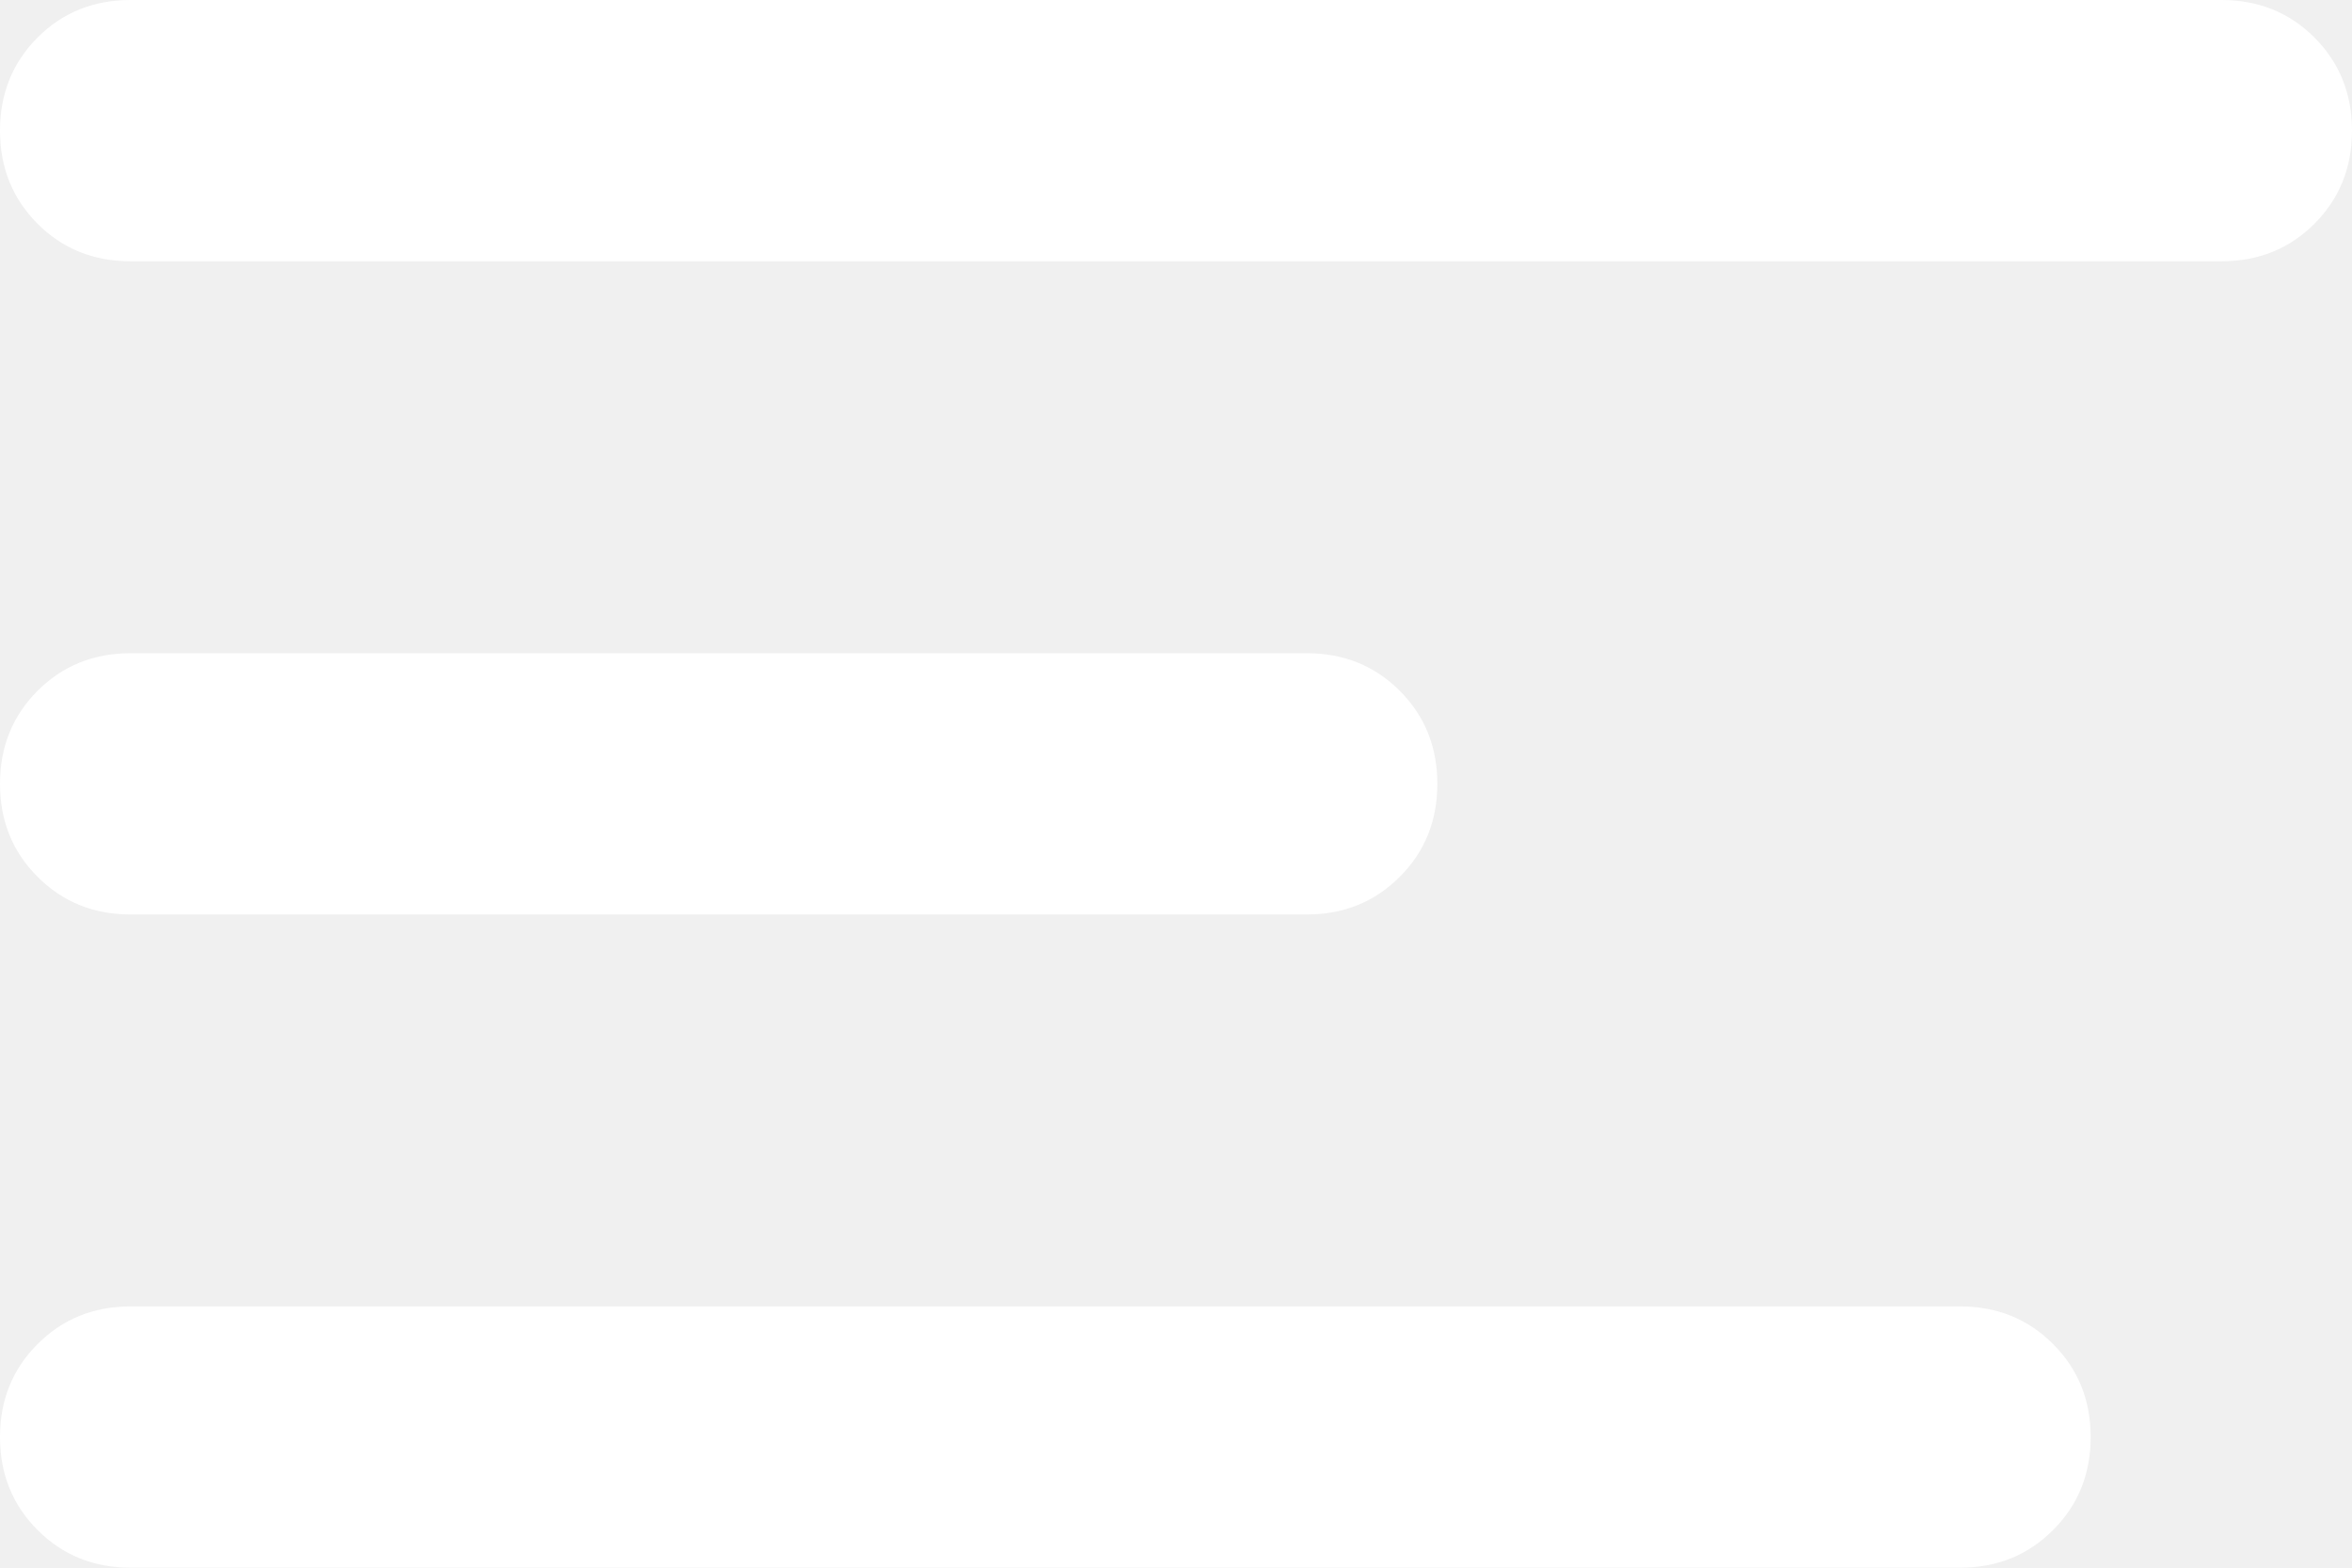
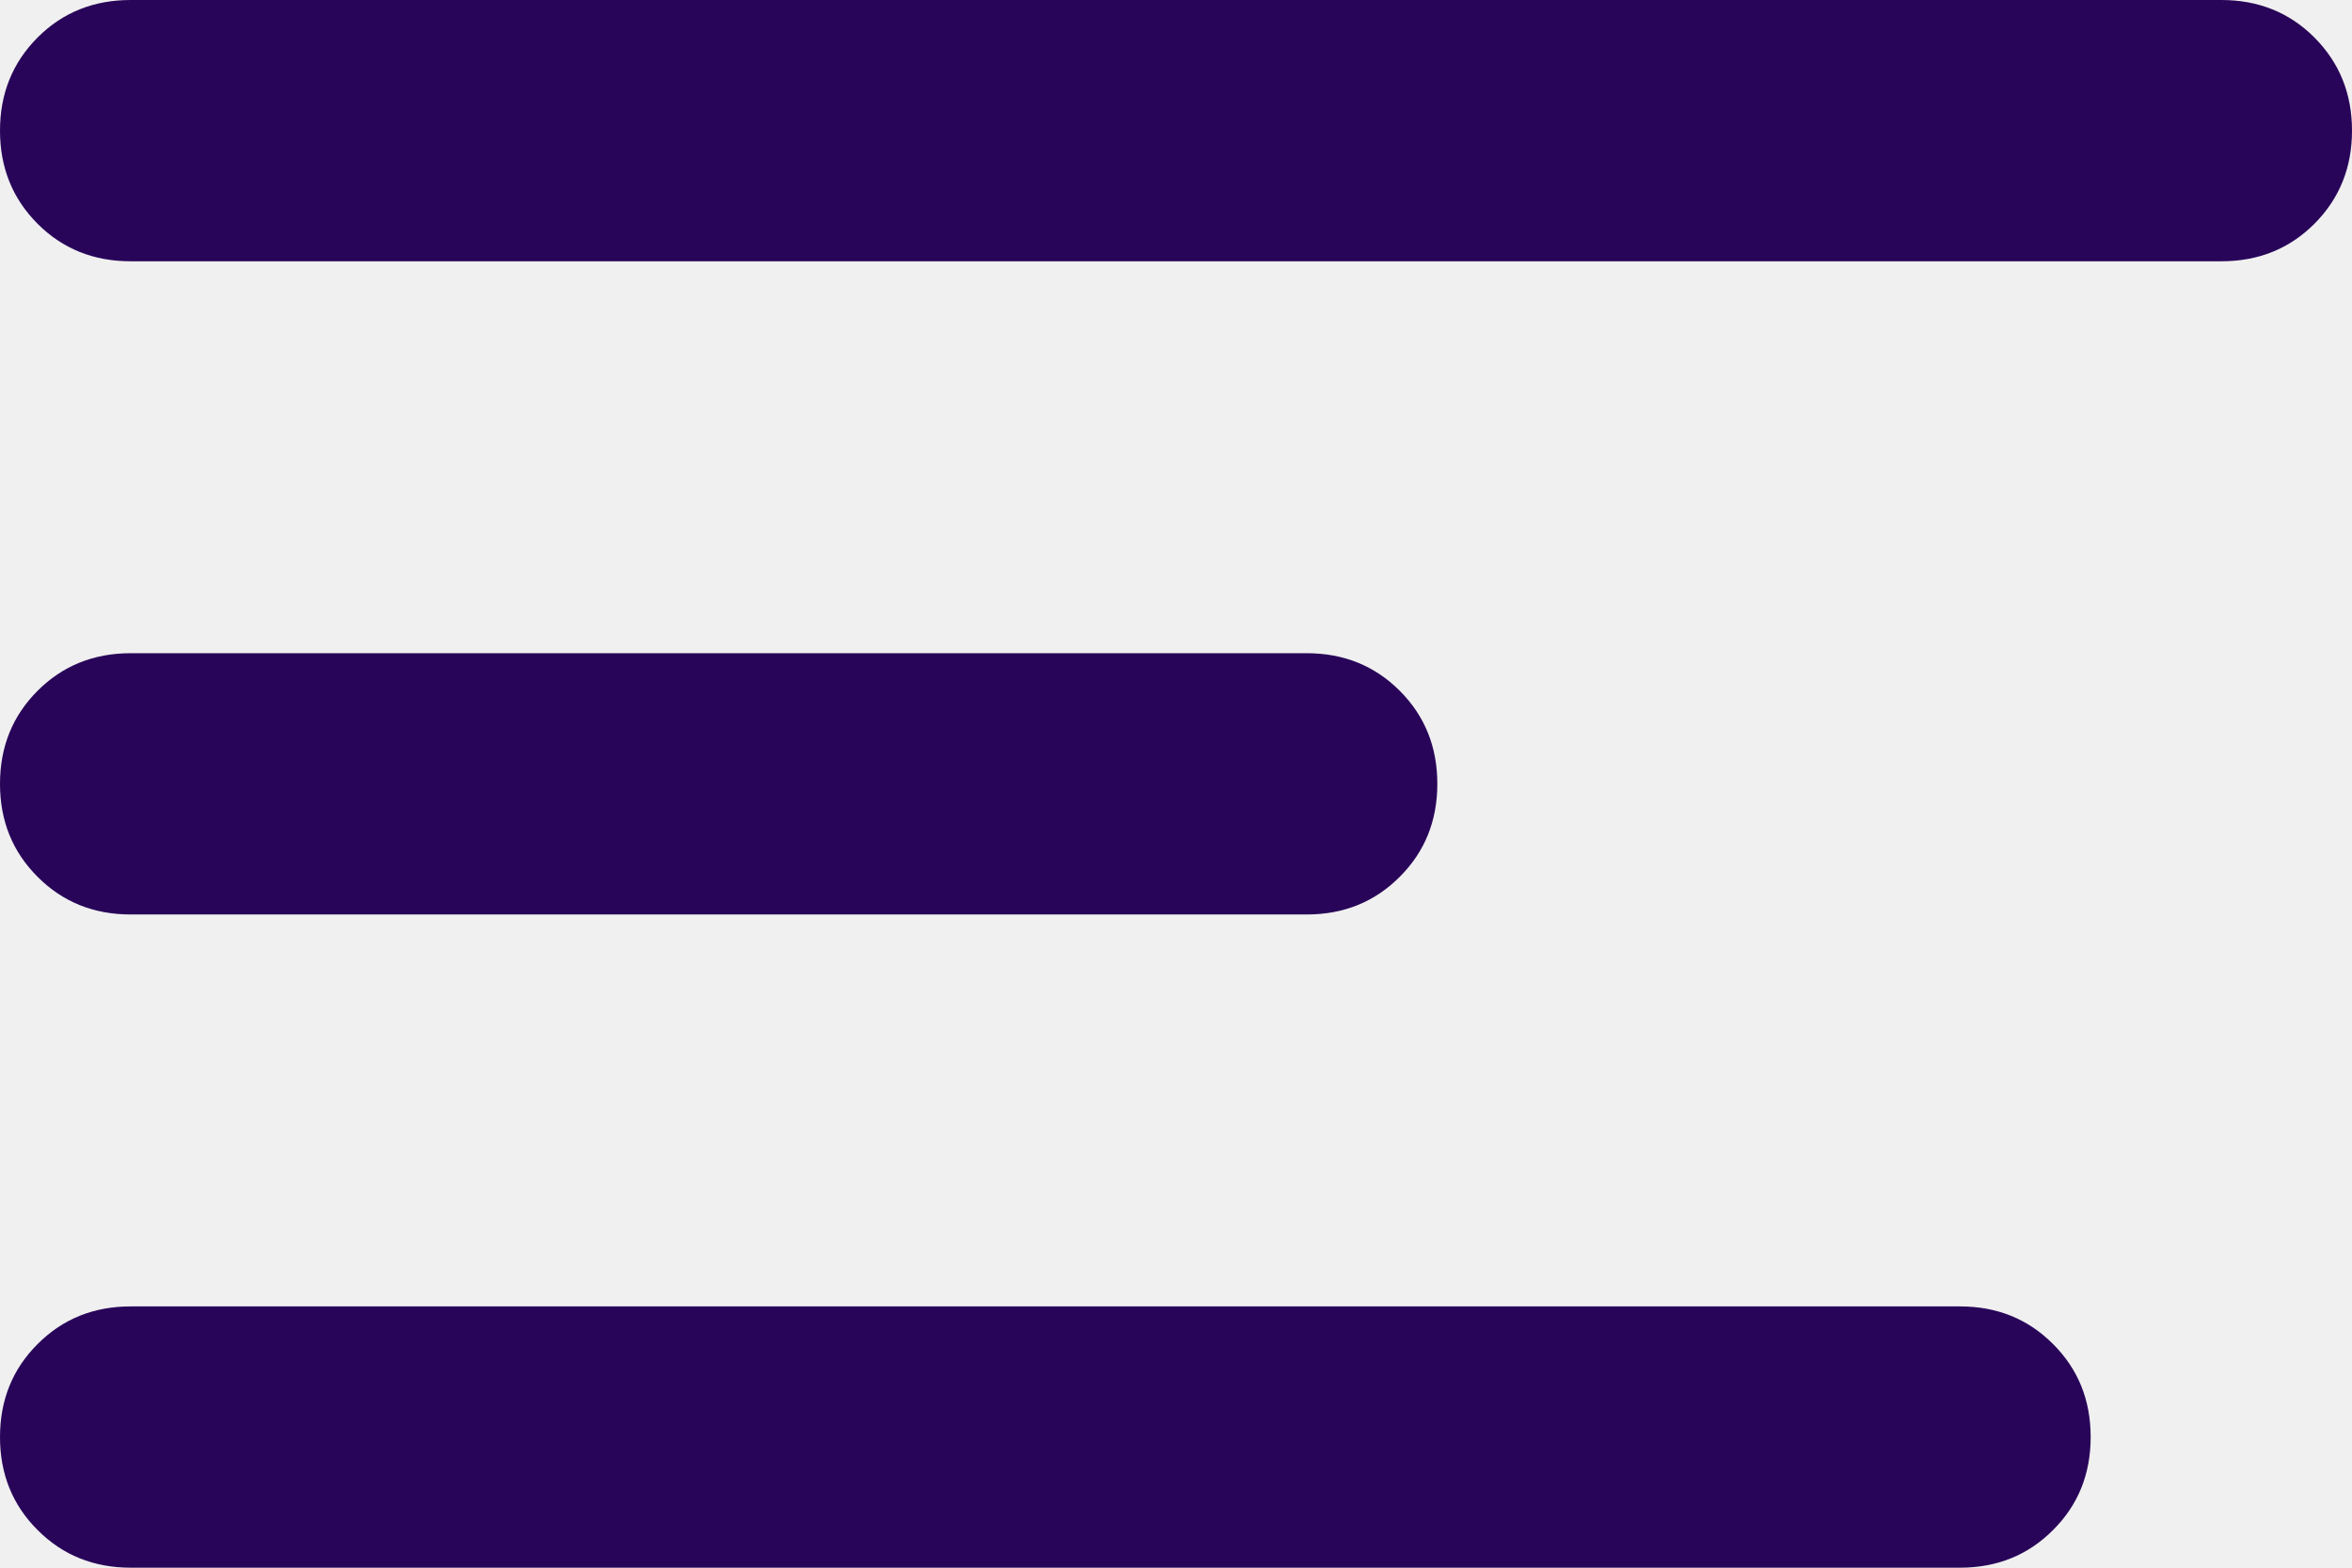
<svg xmlns="http://www.w3.org/2000/svg" width="27" height="18" viewBox="0 0 27 18" fill="red">
-   <path d="M1.5 18C1.075 18 0.719 17.856 0.432 17.568C0.144 17.281 0 16.925 0 16.5C0 16.075 0.144 15.719 0.432 15.432C0.719 15.144 1.075 15 1.5 15H22.5C22.925 15 23.281 15.144 23.568 15.432C23.856 15.719 24 16.075 24 16.5C24 16.925 23.856 17.281 23.568 17.568C23.281 17.856 22.925 18 22.5 18H1.5ZM1.5 10.5C1.075 10.5 0.719 10.356 0.432 10.068C0.144 9.781 0 9.425 0 9C0 8.575 0.144 8.219 0.432 7.931C0.719 7.644 1.075 7.5 1.5 7.5H15C15.425 7.5 15.781 7.644 16.068 7.931C16.356 8.219 16.5 8.575 16.5 9C16.5 9.425 16.356 9.781 16.068 10.068C15.781 10.356 15.425 10.5 15 10.5H1.5ZM1.5 3C1.075 3 0.719 2.857 0.432 2.57C0.144 2.281 0 1.925 0 1.5C0 1.075 0.144 0.719 0.432 0.43C0.719 0.143 1.075 0 1.5 0H25.5C25.925 0 26.281 0.143 26.568 0.43C26.856 0.719 27 1.075 27 1.5C27 1.925 26.856 2.281 26.568 2.57C26.281 2.857 25.925 3 25.5 3H1.5Z" fill="white" />
+   <path d="M1.5 18C1.075 18 0.719 17.856 0.432 17.568C0.144 17.281 0 16.925 0 16.5C0 16.075 0.144 15.719 0.432 15.432C0.719 15.144 1.075 15 1.5 15H22.5C22.925 15 23.281 15.144 23.568 15.432C23.856 15.719 24 16.075 24 16.5C24 16.925 23.856 17.281 23.568 17.568C23.281 17.856 22.925 18 22.5 18H1.5ZM1.5 10.5C1.075 10.5 0.719 10.356 0.432 10.068C0.144 9.781 0 9.425 0 9C0 8.575 0.144 8.219 0.432 7.931C0.719 7.644 1.075 7.5 1.5 7.5H15C15.425 7.5 15.781 7.644 16.068 7.931C16.356 8.219 16.5 8.575 16.5 9C16.5 9.425 16.356 9.781 16.068 10.068C15.781 10.356 15.425 10.5 15 10.5H1.5ZM1.5 3C1.075 3 0.719 2.857 0.432 2.57C0.144 2.281 0 1.925 0 1.5C0 1.075 0.144 0.719 0.432 0.43C0.719 0.143 1.075 0 1.5 0H25.5C25.925 0 26.281 0.143 26.568 0.43C26.856 0.719 27 1.075 27 1.5C27 1.925 26.856 2.281 26.568 2.57C26.281 2.857 25.925 3 25.5 3H1.5Z" fill="#280559" />
</svg>
